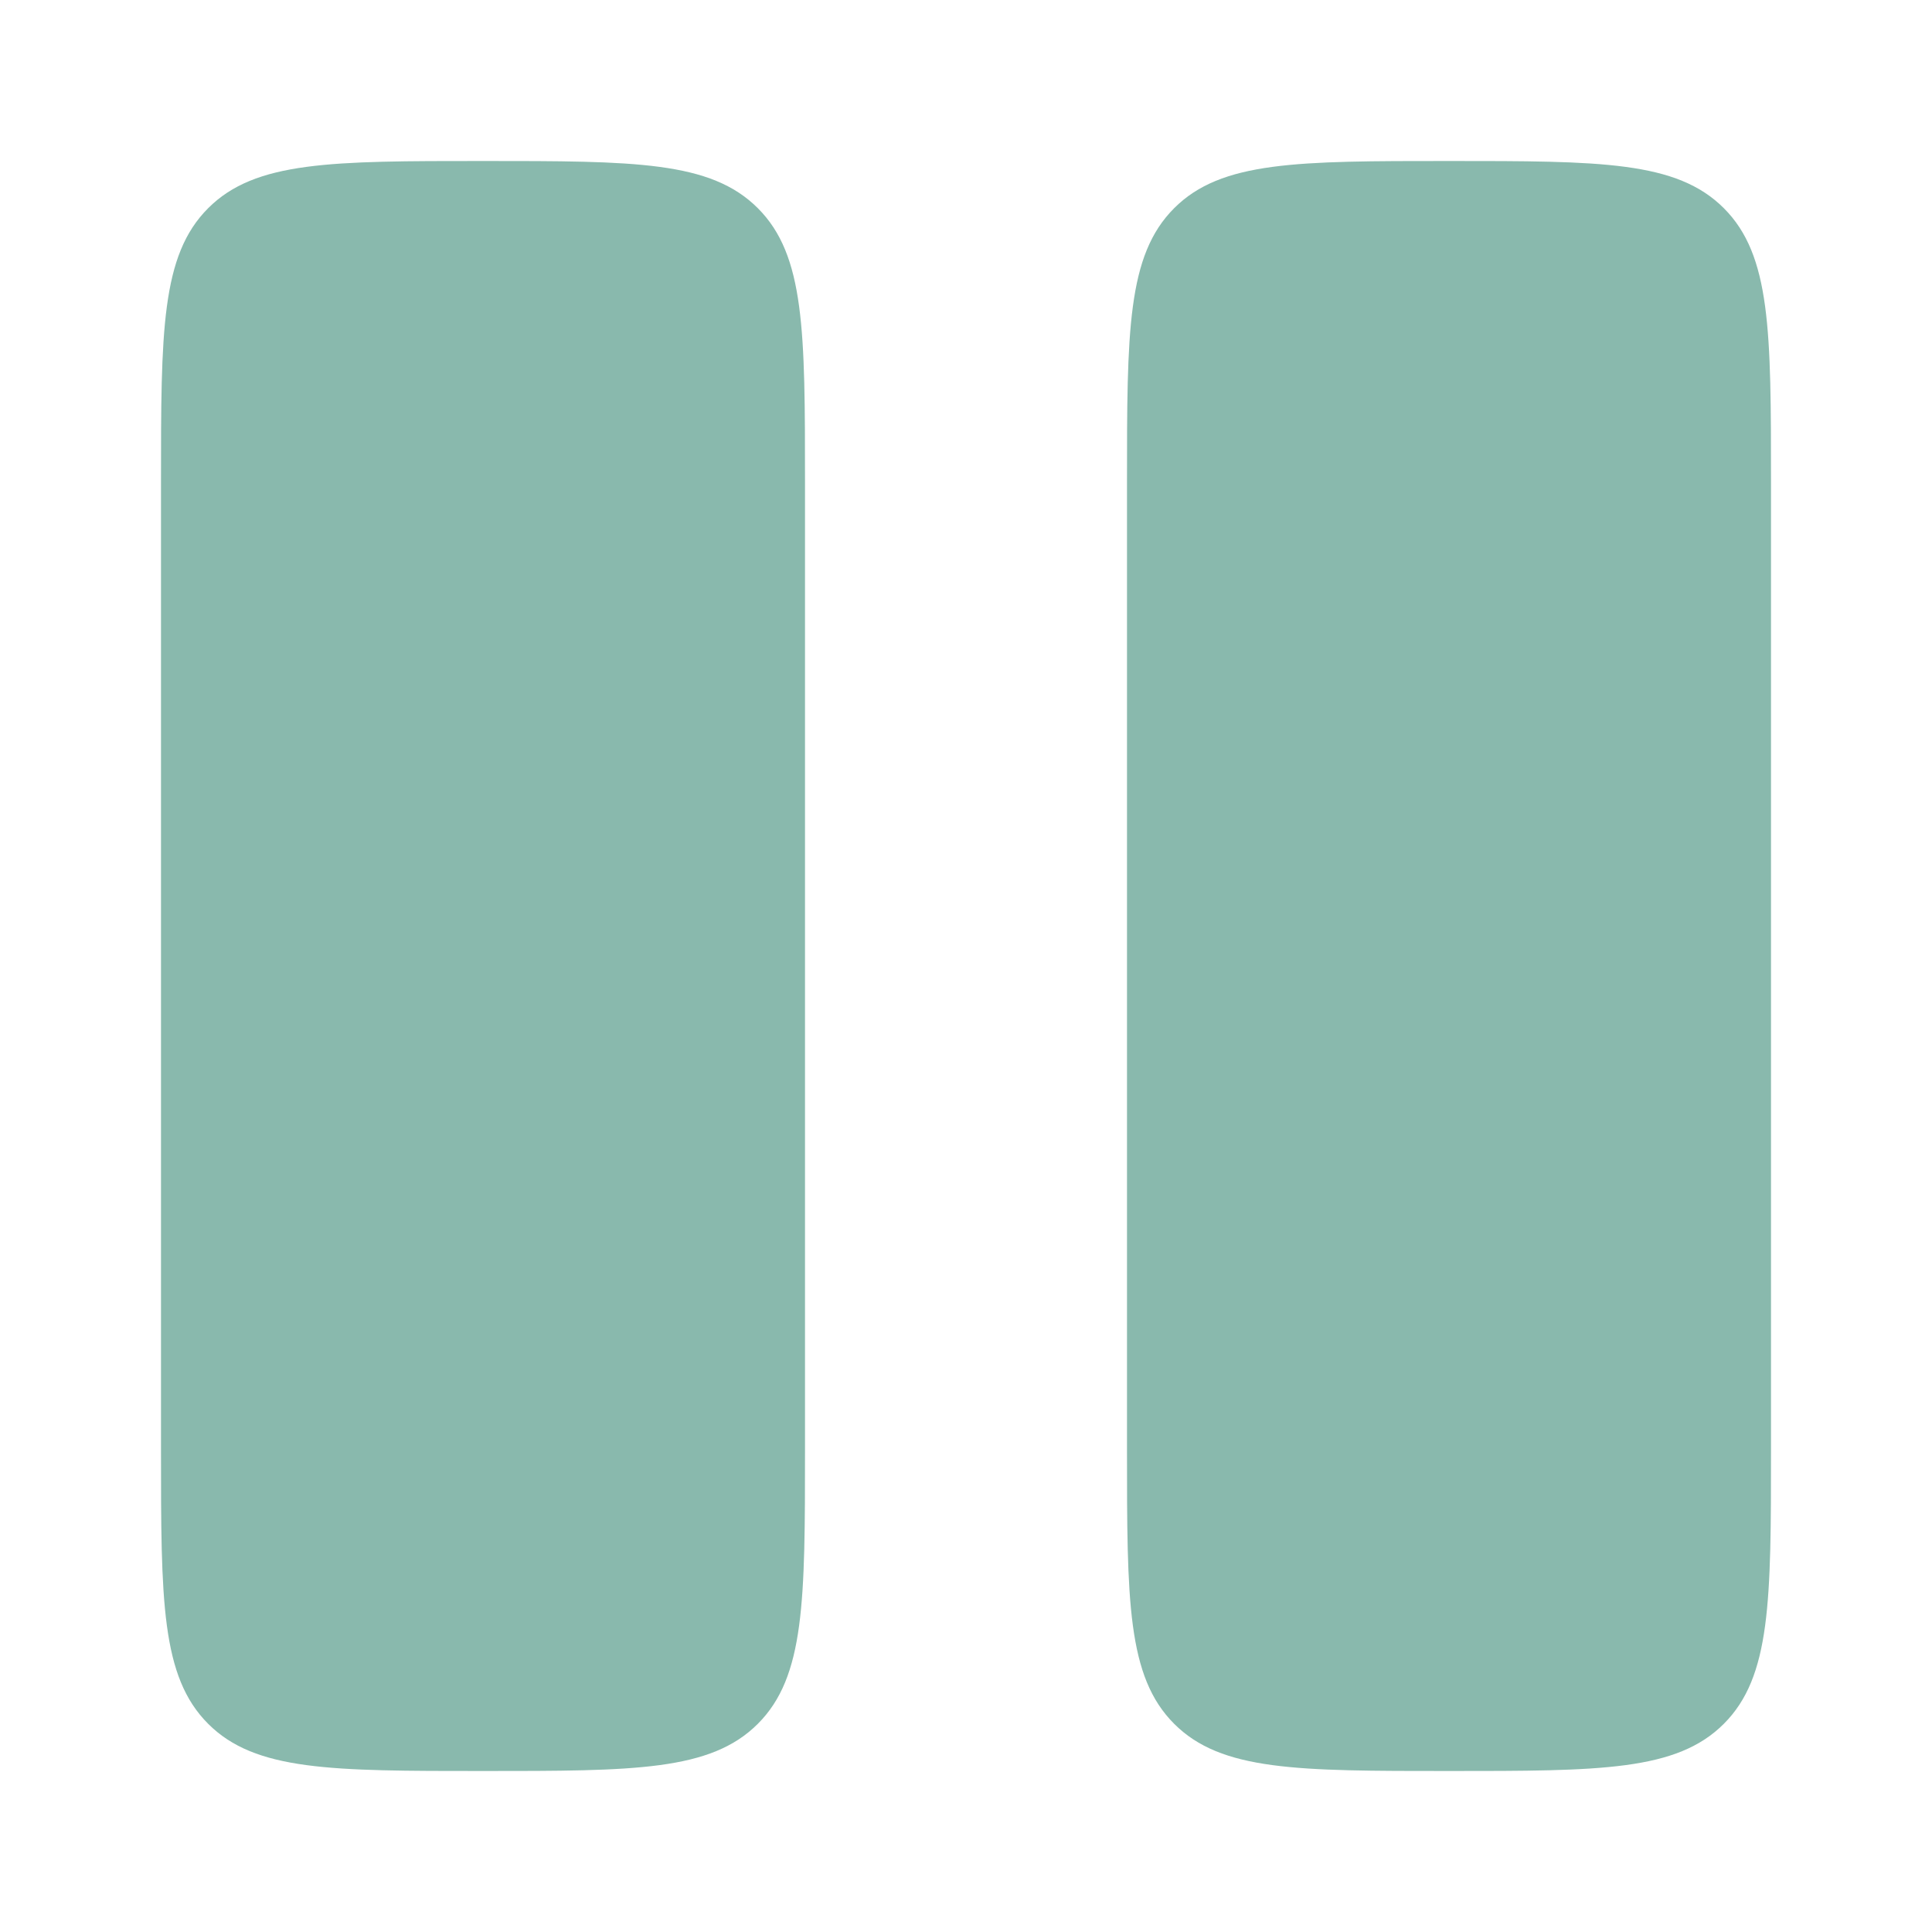
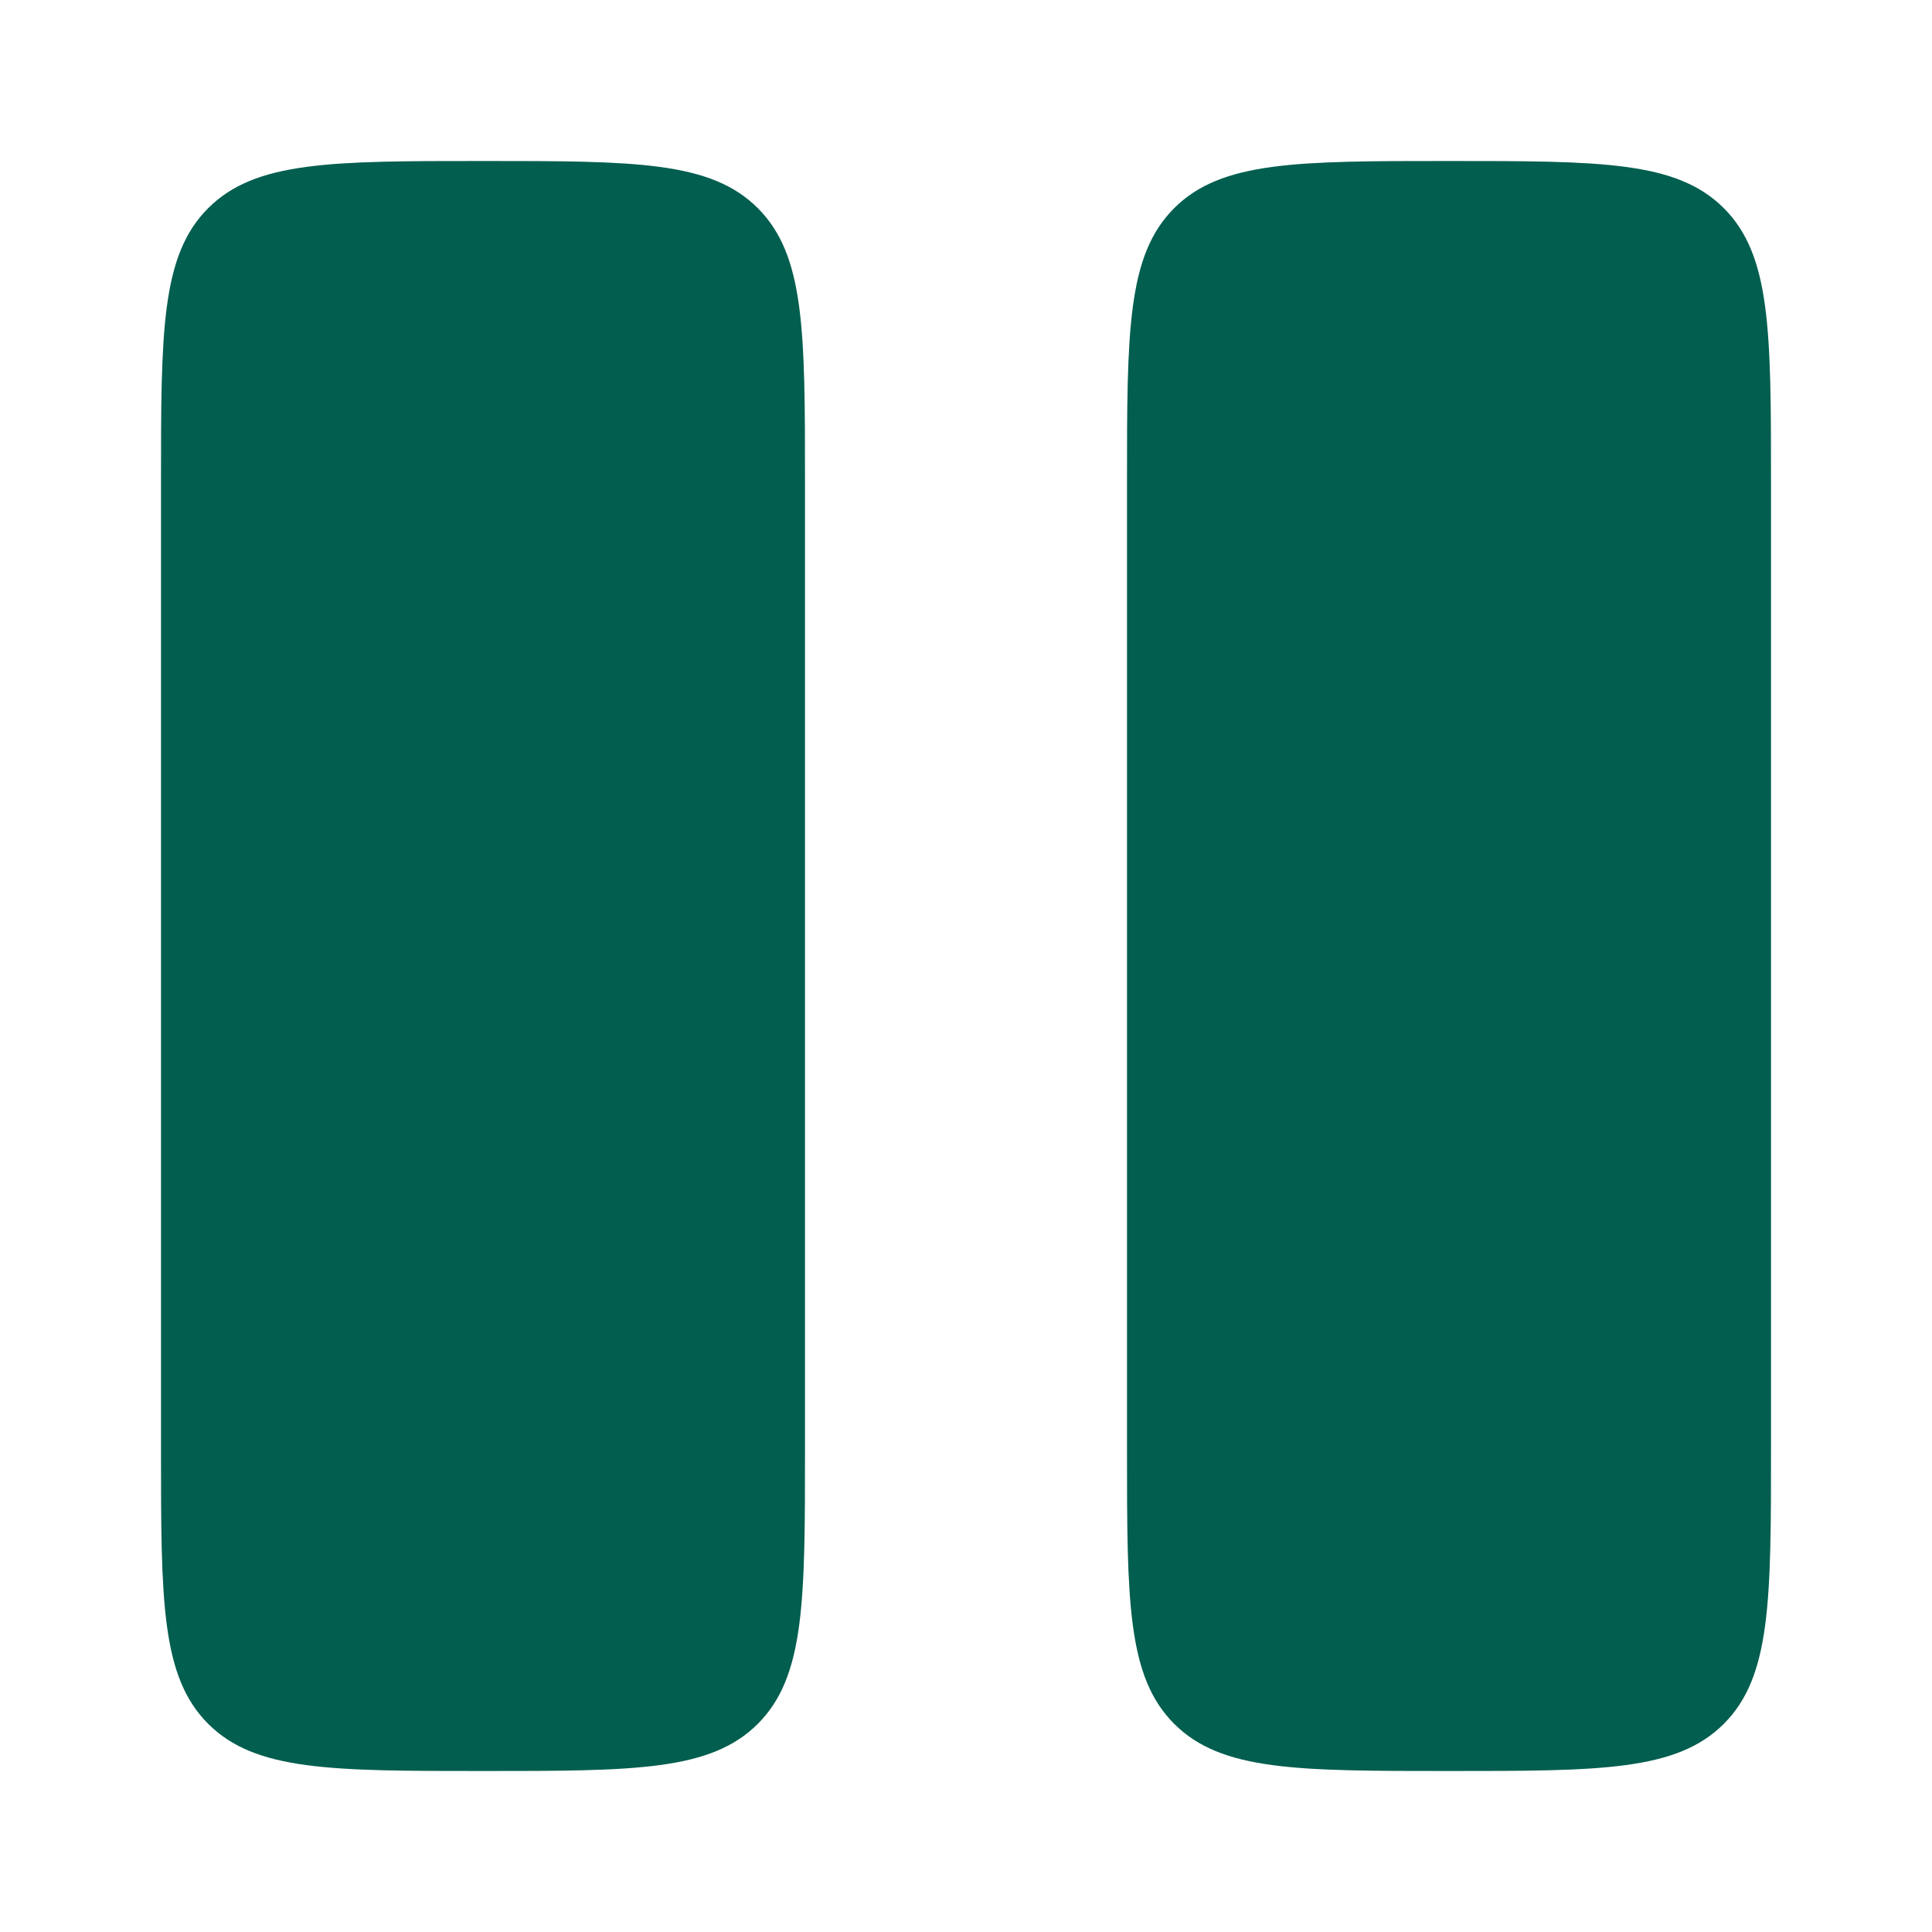
<svg xmlns="http://www.w3.org/2000/svg" width="64px" height="64px" viewBox="0 0 24 24" fill="none">
  <g id="SVGRepo_bgCarrier" stroke-width="0" />
  <g id="SVGRepo_tracerCarrier" stroke-linecap="round" stroke-linejoin="round" />
  <g id="SVGRepo_iconCarrier">
-     <path d="M2 6C2 4.114 2 3.172 2.586 2.586C3.172 2 4.114 2 6 2C7.886 2 8.828 2 9.414 2.586C10 3.172 10 4.114 10 6V18C10 19.886 10 20.828 9.414 21.414C8.828 22 7.886 22 6 22C4.114 22 3.172 22 2.586 21.414C2 20.828 2 19.886 2 18V6Z" fill="#89B9AD" />
-     <path d="M14 6C14 4.114 14 3.172 14.586 2.586C15.172 2 16.114 2 18 2C19.886 2 20.828 2 21.414 2.586C22 3.172 22 4.114 22 6V18C22 19.886 22 20.828 21.414 21.414C20.828 22 19.886 22 18 22C16.114 22 15.172 22 14.586 21.414C14 20.828 14 19.886 14 18V6Z" fill="#89B9AD" />
+     <path d="M2 6C2 4.114 2 3.172 2.586 2.586C3.172 2 4.114 2 6 2C7.886 2 8.828 2 9.414 2.586C10 3.172 10 4.114 10 6V18C10 19.886 10 20.828 9.414 21.414C8.828 22 7.886 22 6 22C4.114 22 3.172 22 2.586 21.414C2 20.828 2 19.886 2 18V6Z" fill="#025e4f" />
+     <path d="M14 6C14 4.114 14 3.172 14.586 2.586C15.172 2 16.114 2 18 2C19.886 2 20.828 2 21.414 2.586C22 3.172 22 4.114 22 6V18C22 19.886 22 20.828 21.414 21.414C20.828 22 19.886 22 18 22C16.114 22 15.172 22 14.586 21.414C14 20.828 14 19.886 14 18V6Z" fill="#025e4f" />
  </g>
</svg>
